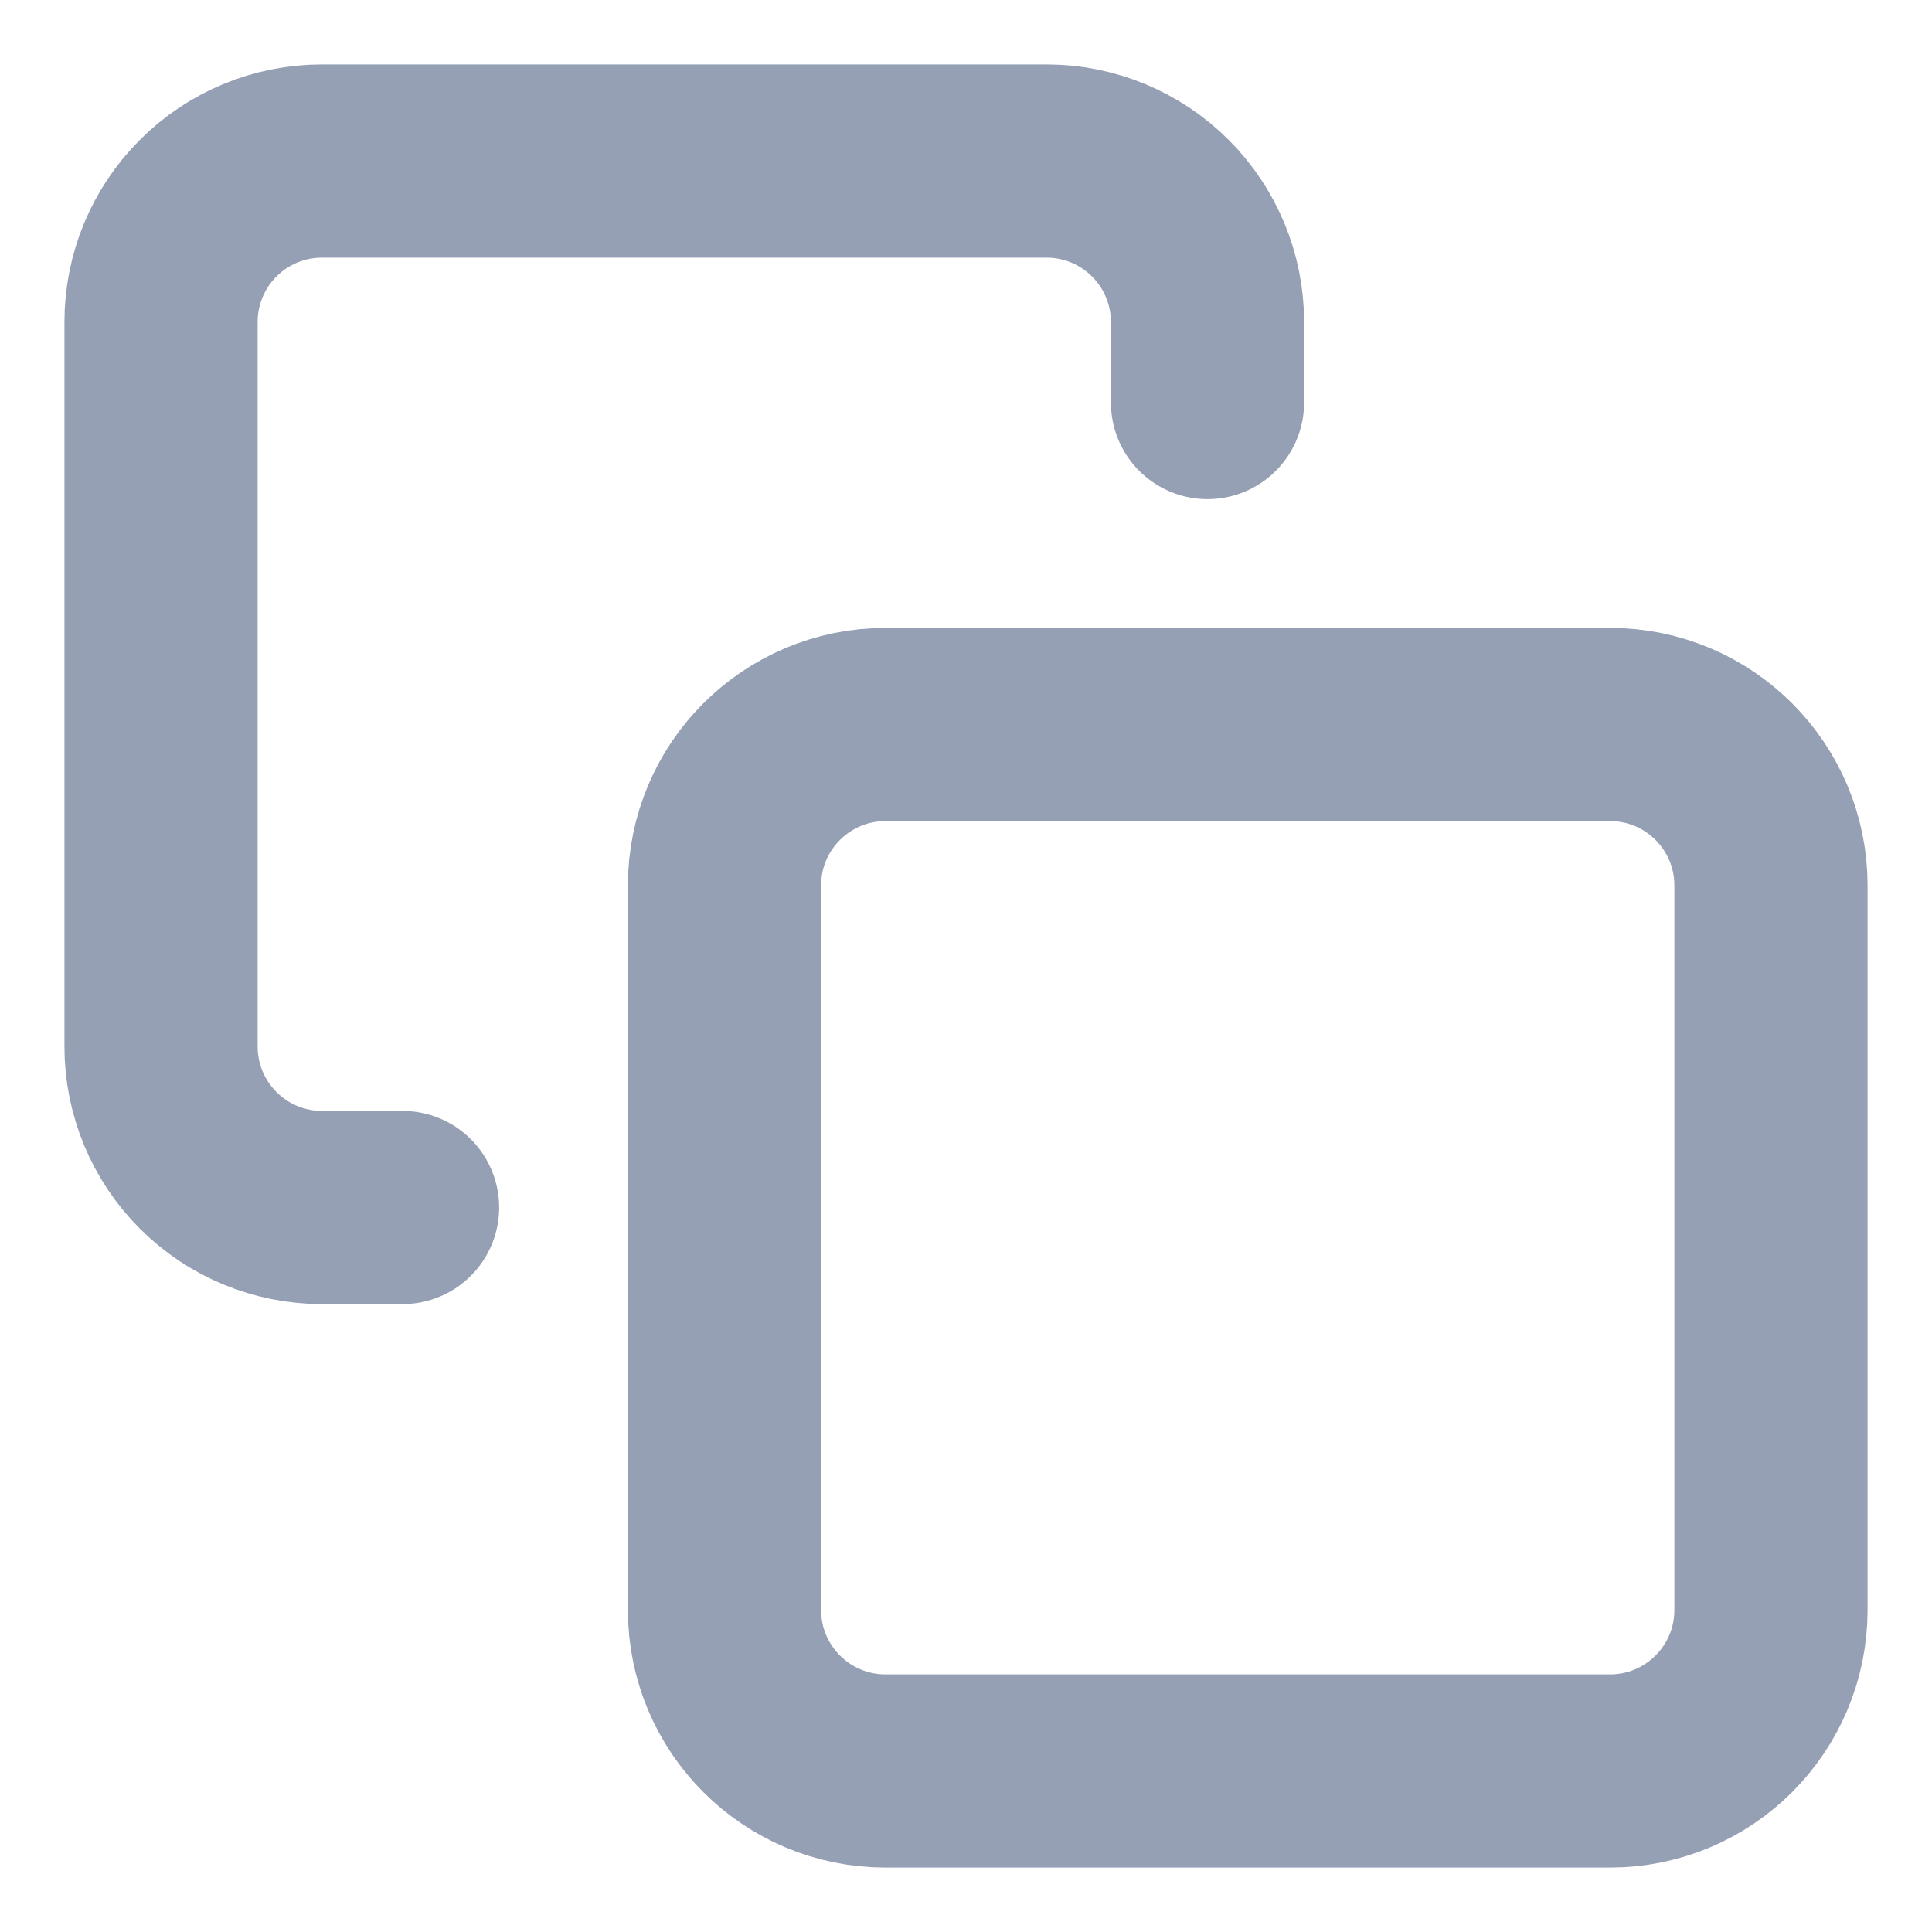
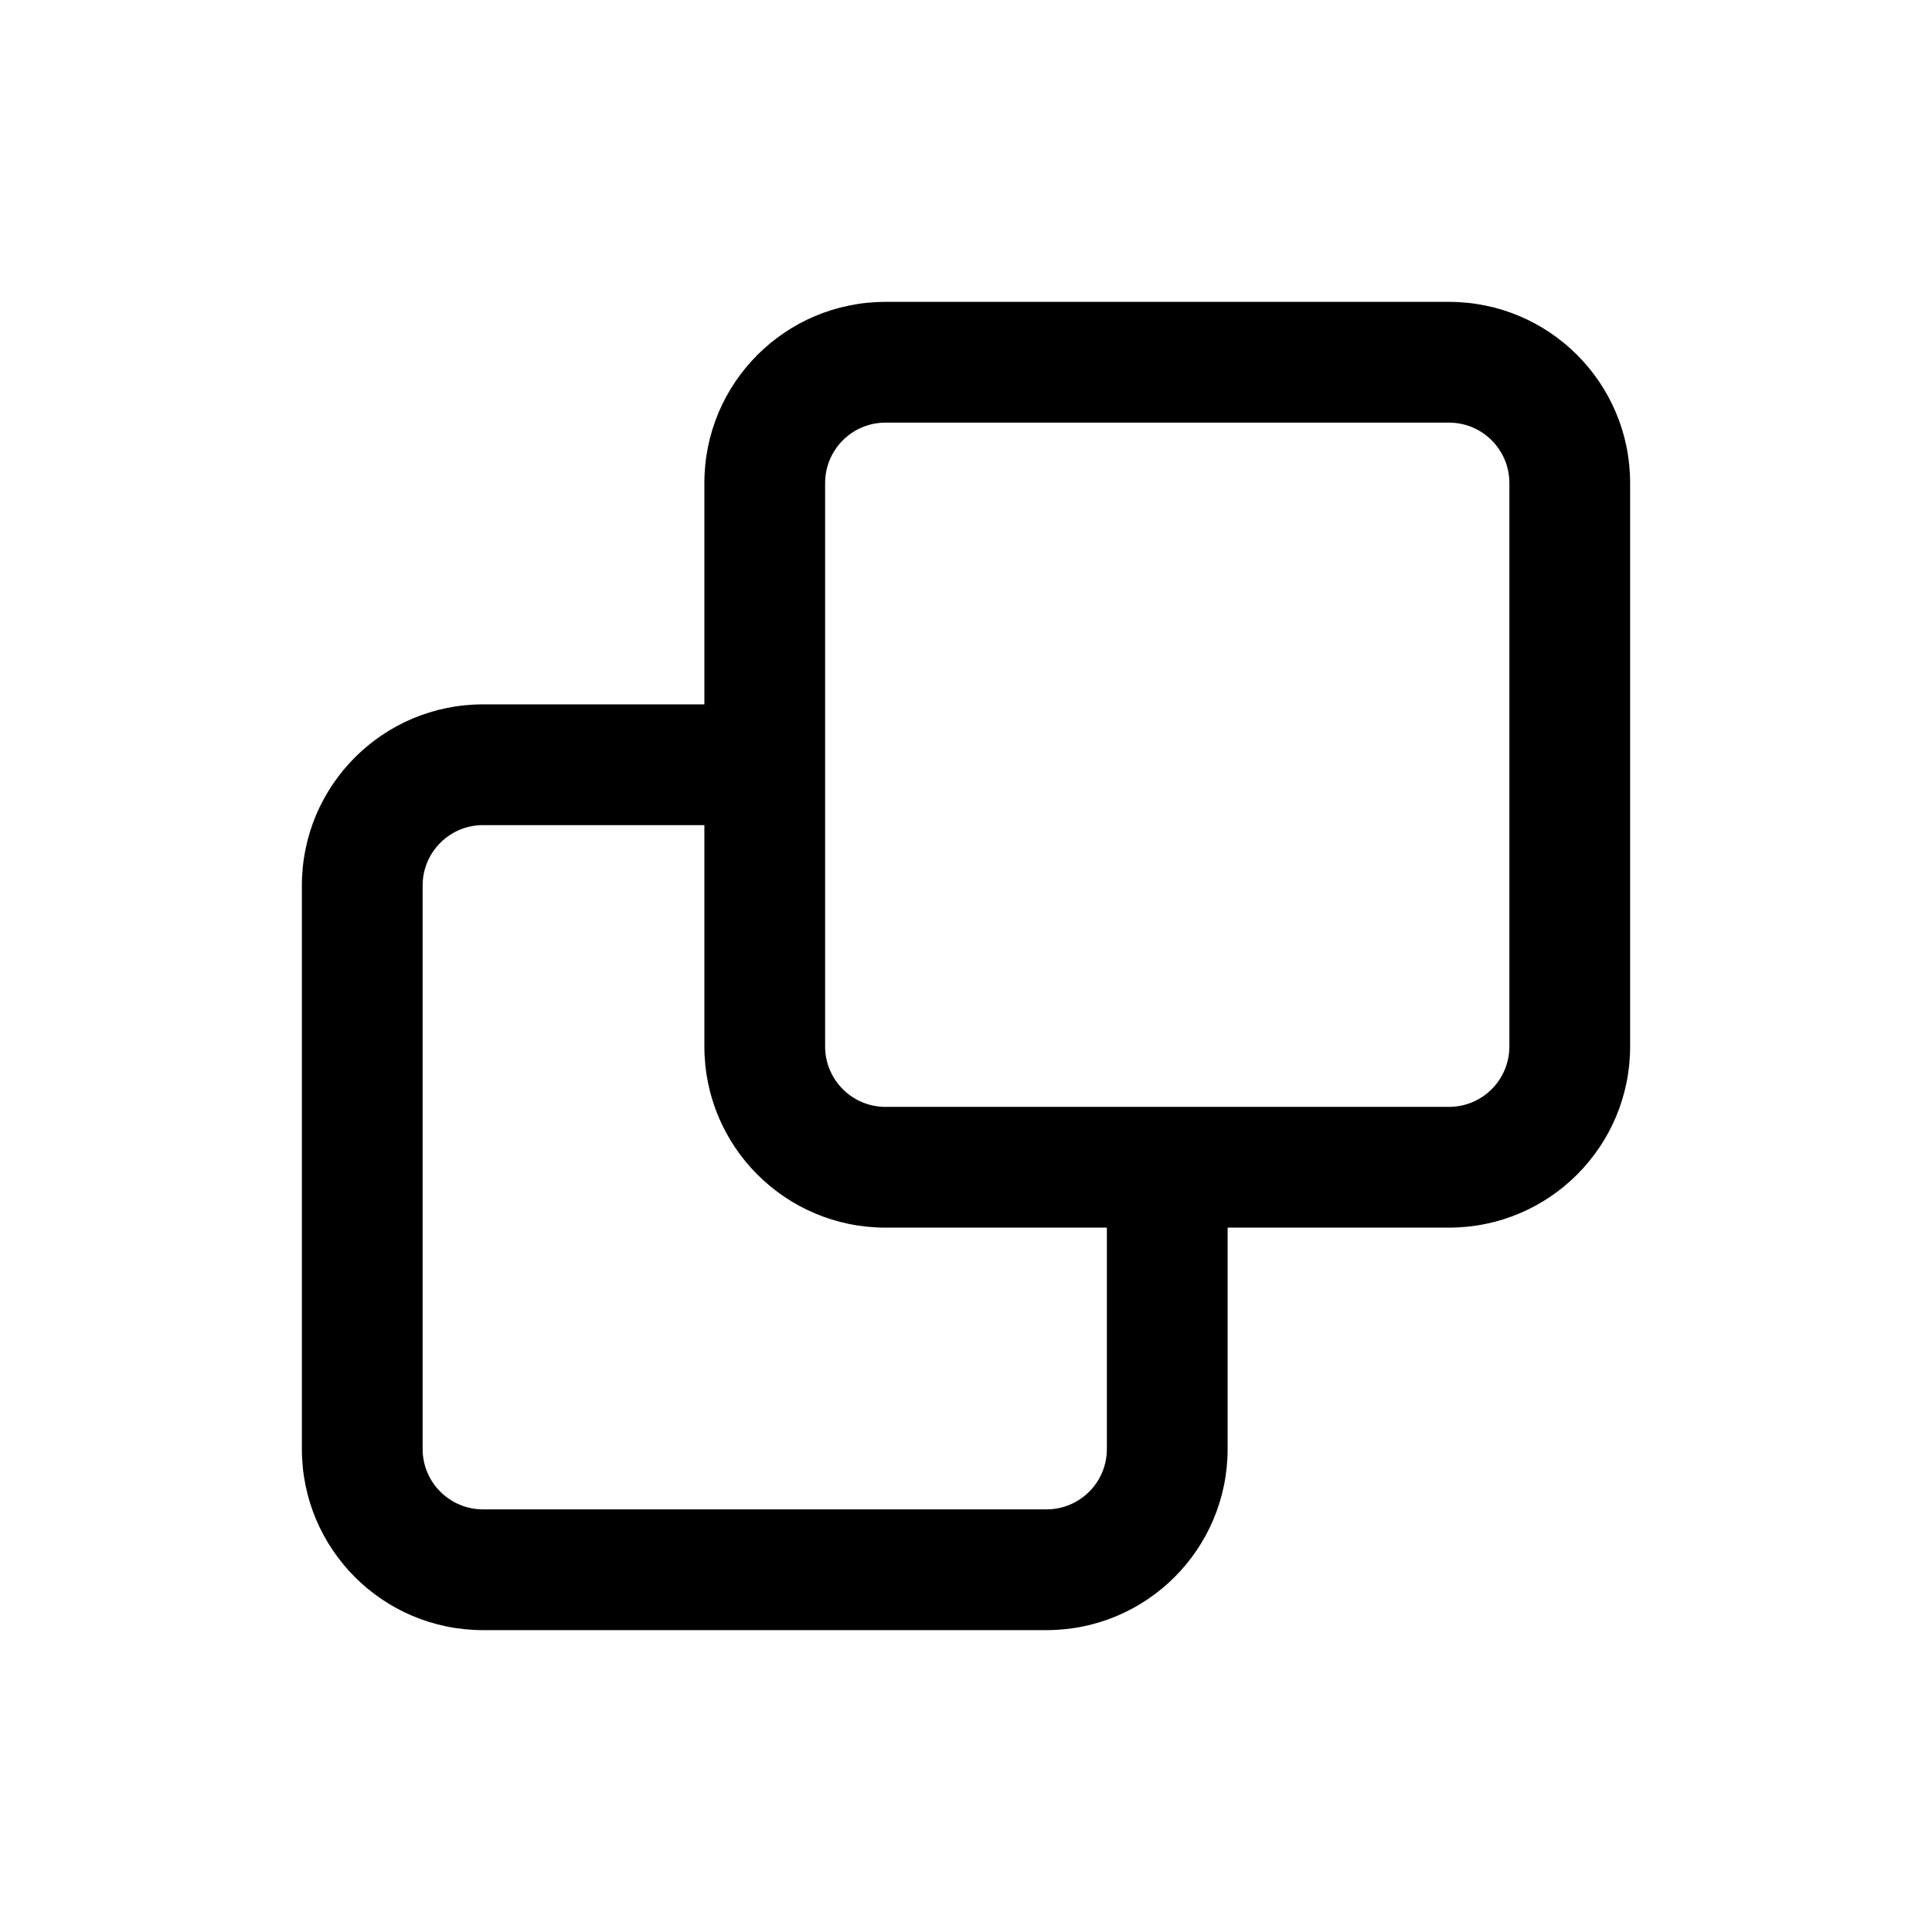
- <svg xmlns="http://www.w3.org/2000/svg" width="20" height="20" viewBox="0 0 20 20" fill="none">
-   <path d="M4.167 12.5H3.333C2.891 12.5 2.467 12.324 2.155 12.012C1.842 11.699 1.667 11.275 1.667 10.833V3.333C1.667 2.891 1.842 2.467 2.155 2.155C2.467 1.842 2.891 1.667 3.333 1.667H10.833C11.275 1.667 11.699 1.842 12.012 2.155C12.324 2.467 12.5 2.891 12.5 3.333V4.167M9.167 7.5H16.667C17.587 7.5 18.333 8.246 18.333 9.166V16.666C18.333 17.587 17.587 18.333 16.667 18.333H9.167C8.246 18.333 7.5 17.587 7.5 16.666V9.166C7.5 8.246 8.246 7.5 9.167 7.5Z" stroke="#96A0B5" stroke-width="2" stroke-linecap="round" stroke-linejoin="round" />
+ <svg xmlns="http://www.w3.org/2000/svg" width="24" height="24" viewBox="0 0 24 24">
+   <path fill-rule="evenodd" clip-rule="evenodd" d="M18 15.25C19.243 15.25 20.25 14.243 20.25 13V6C20.25 4.757 19.243 3.75 18 3.75H11C9.757 3.75 8.75 4.757 8.75 6V8.75H6C4.757 8.75 3.75 9.757 3.75 11V18C3.75 19.243 4.757 20.25 6 20.25H13C14.243 20.25 15.25 19.243 15.25 18V15.25H18ZM13.75 15.25V18C13.75 18.414 13.414 18.75 13 18.75H6C5.586 18.75 5.25 18.414 5.25 18V11C5.25 10.586 5.586 10.25 6 10.25H8.75V13C8.75 14.243 9.757 15.25 11 15.25H13.75ZM10.25 9.5V13C10.25 13.414 10.586 13.75 11 13.75H14.5H18C18.414 13.75 18.75 13.414 18.75 13V6C18.75 5.586 18.414 5.25 18 5.25H11C10.586 5.25 10.25 5.586 10.25 6V9.5Z" />
</svg>
